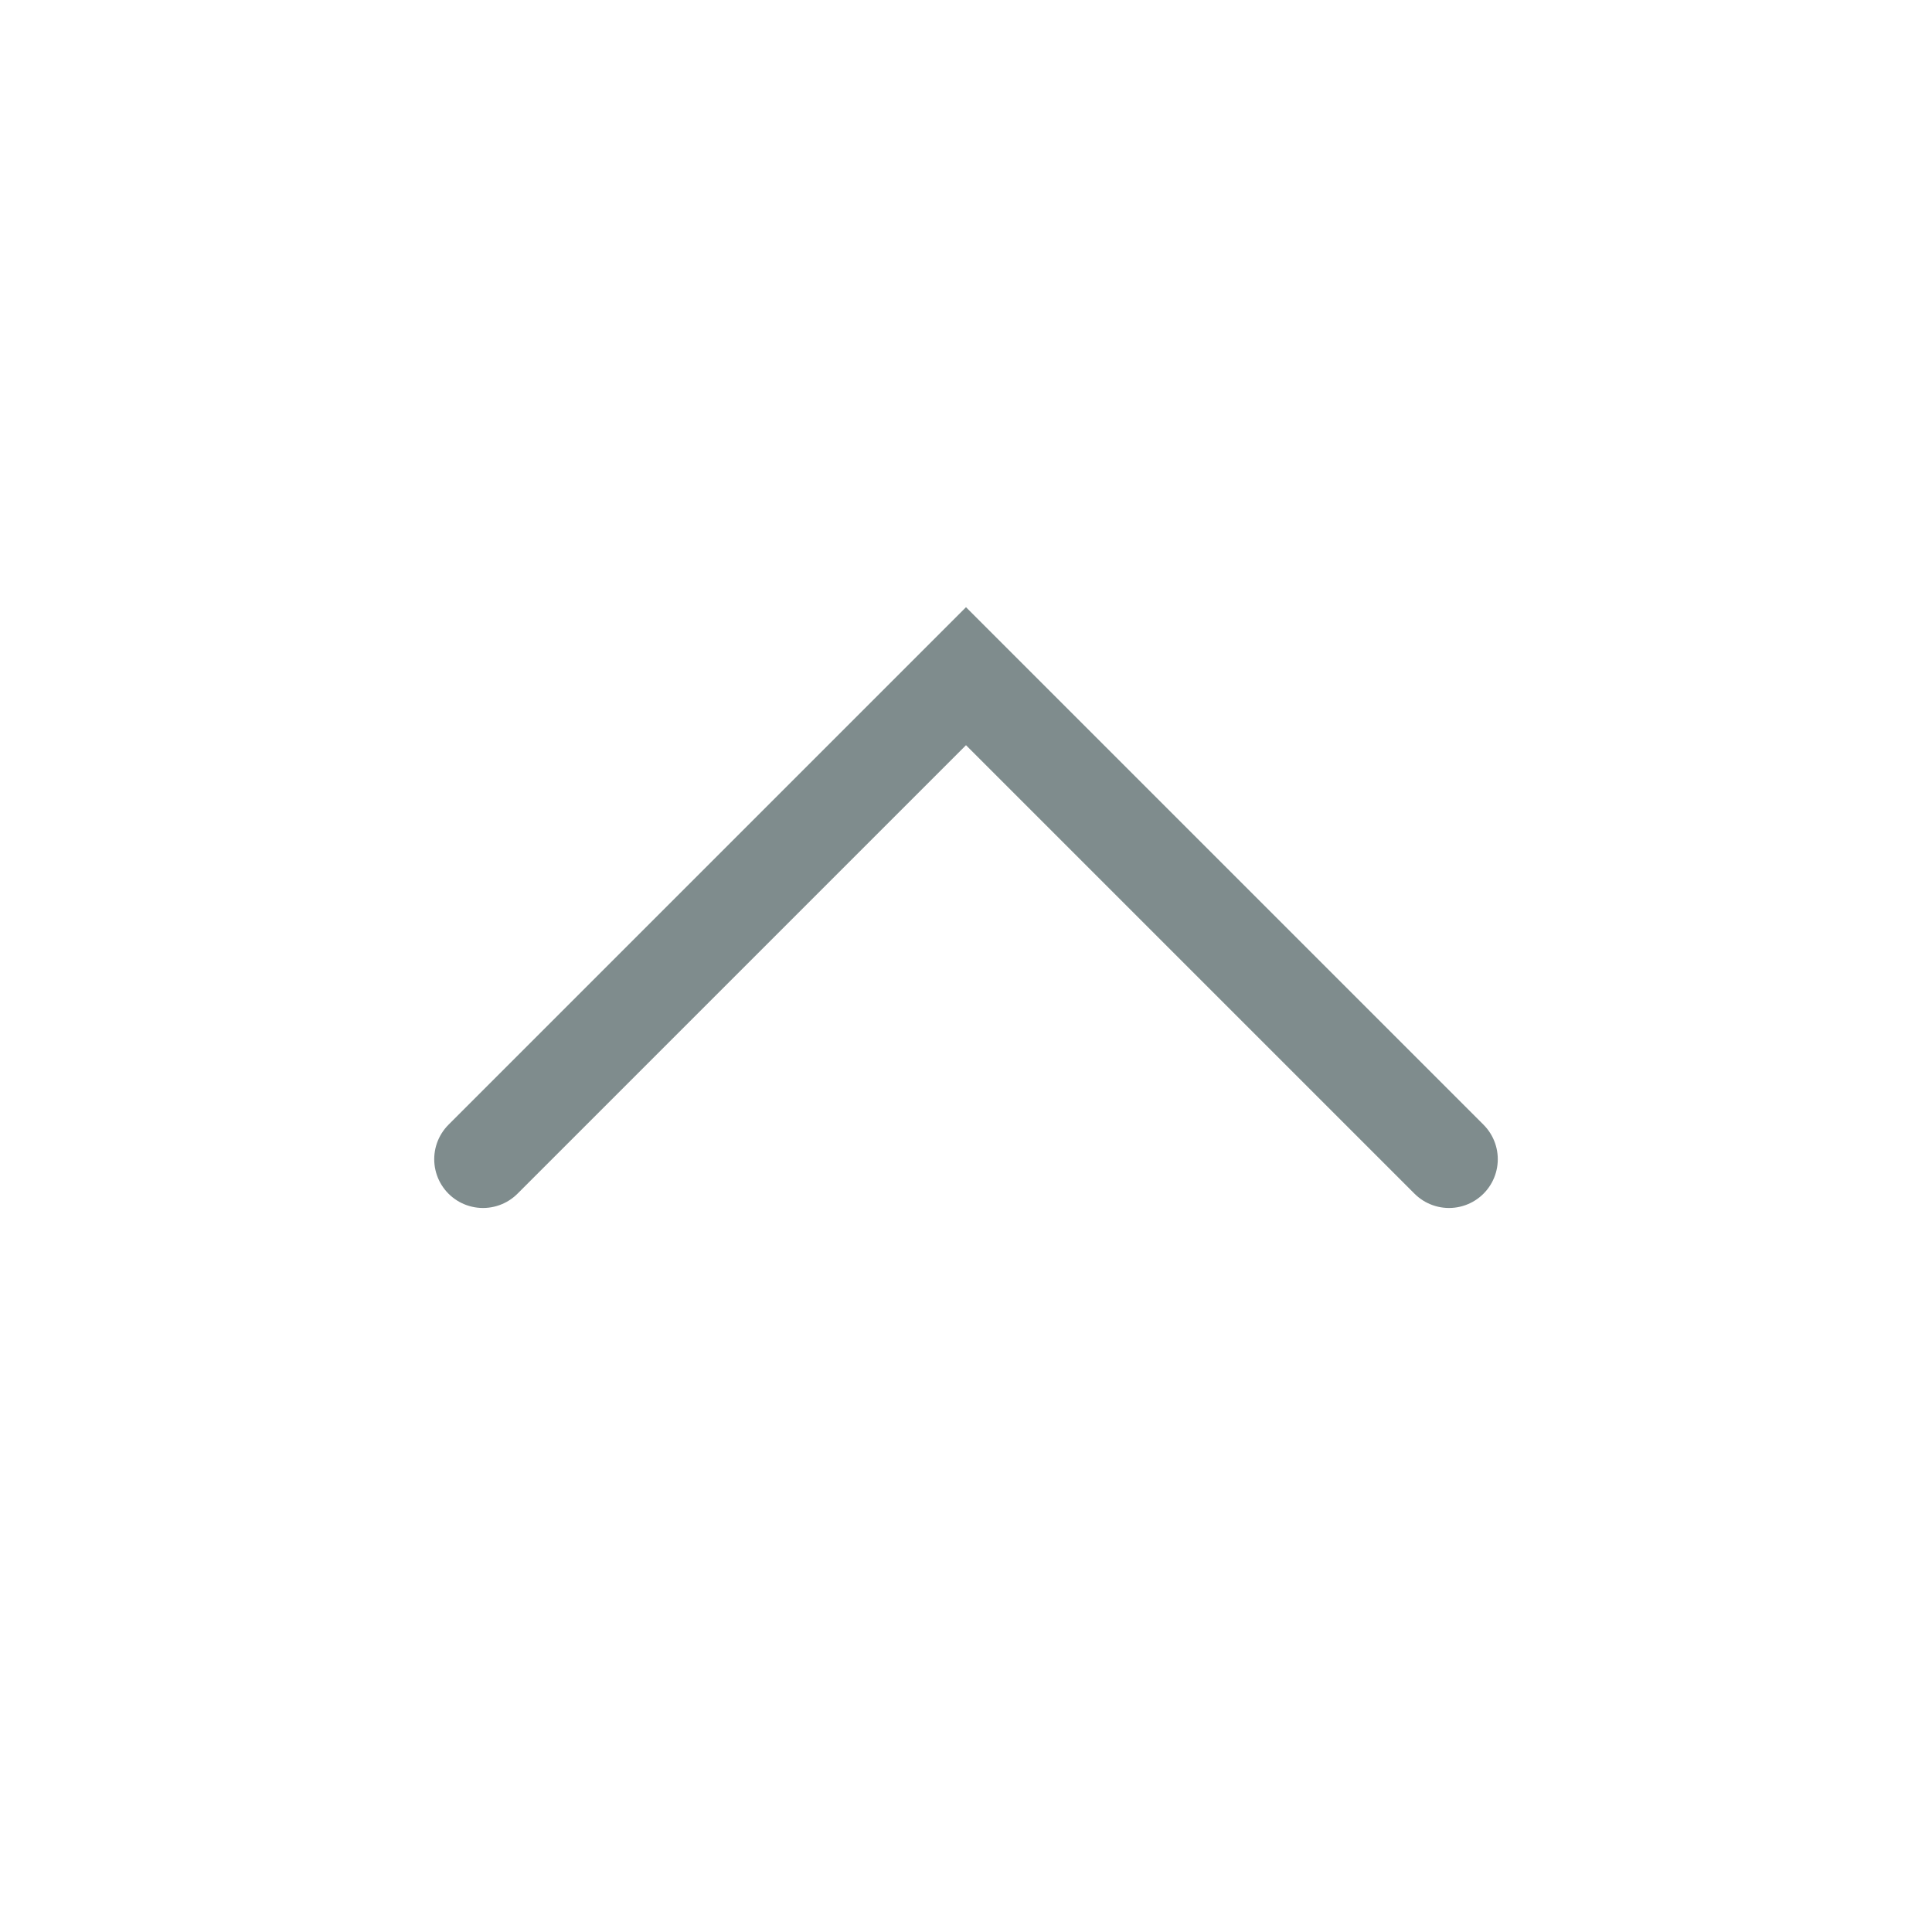
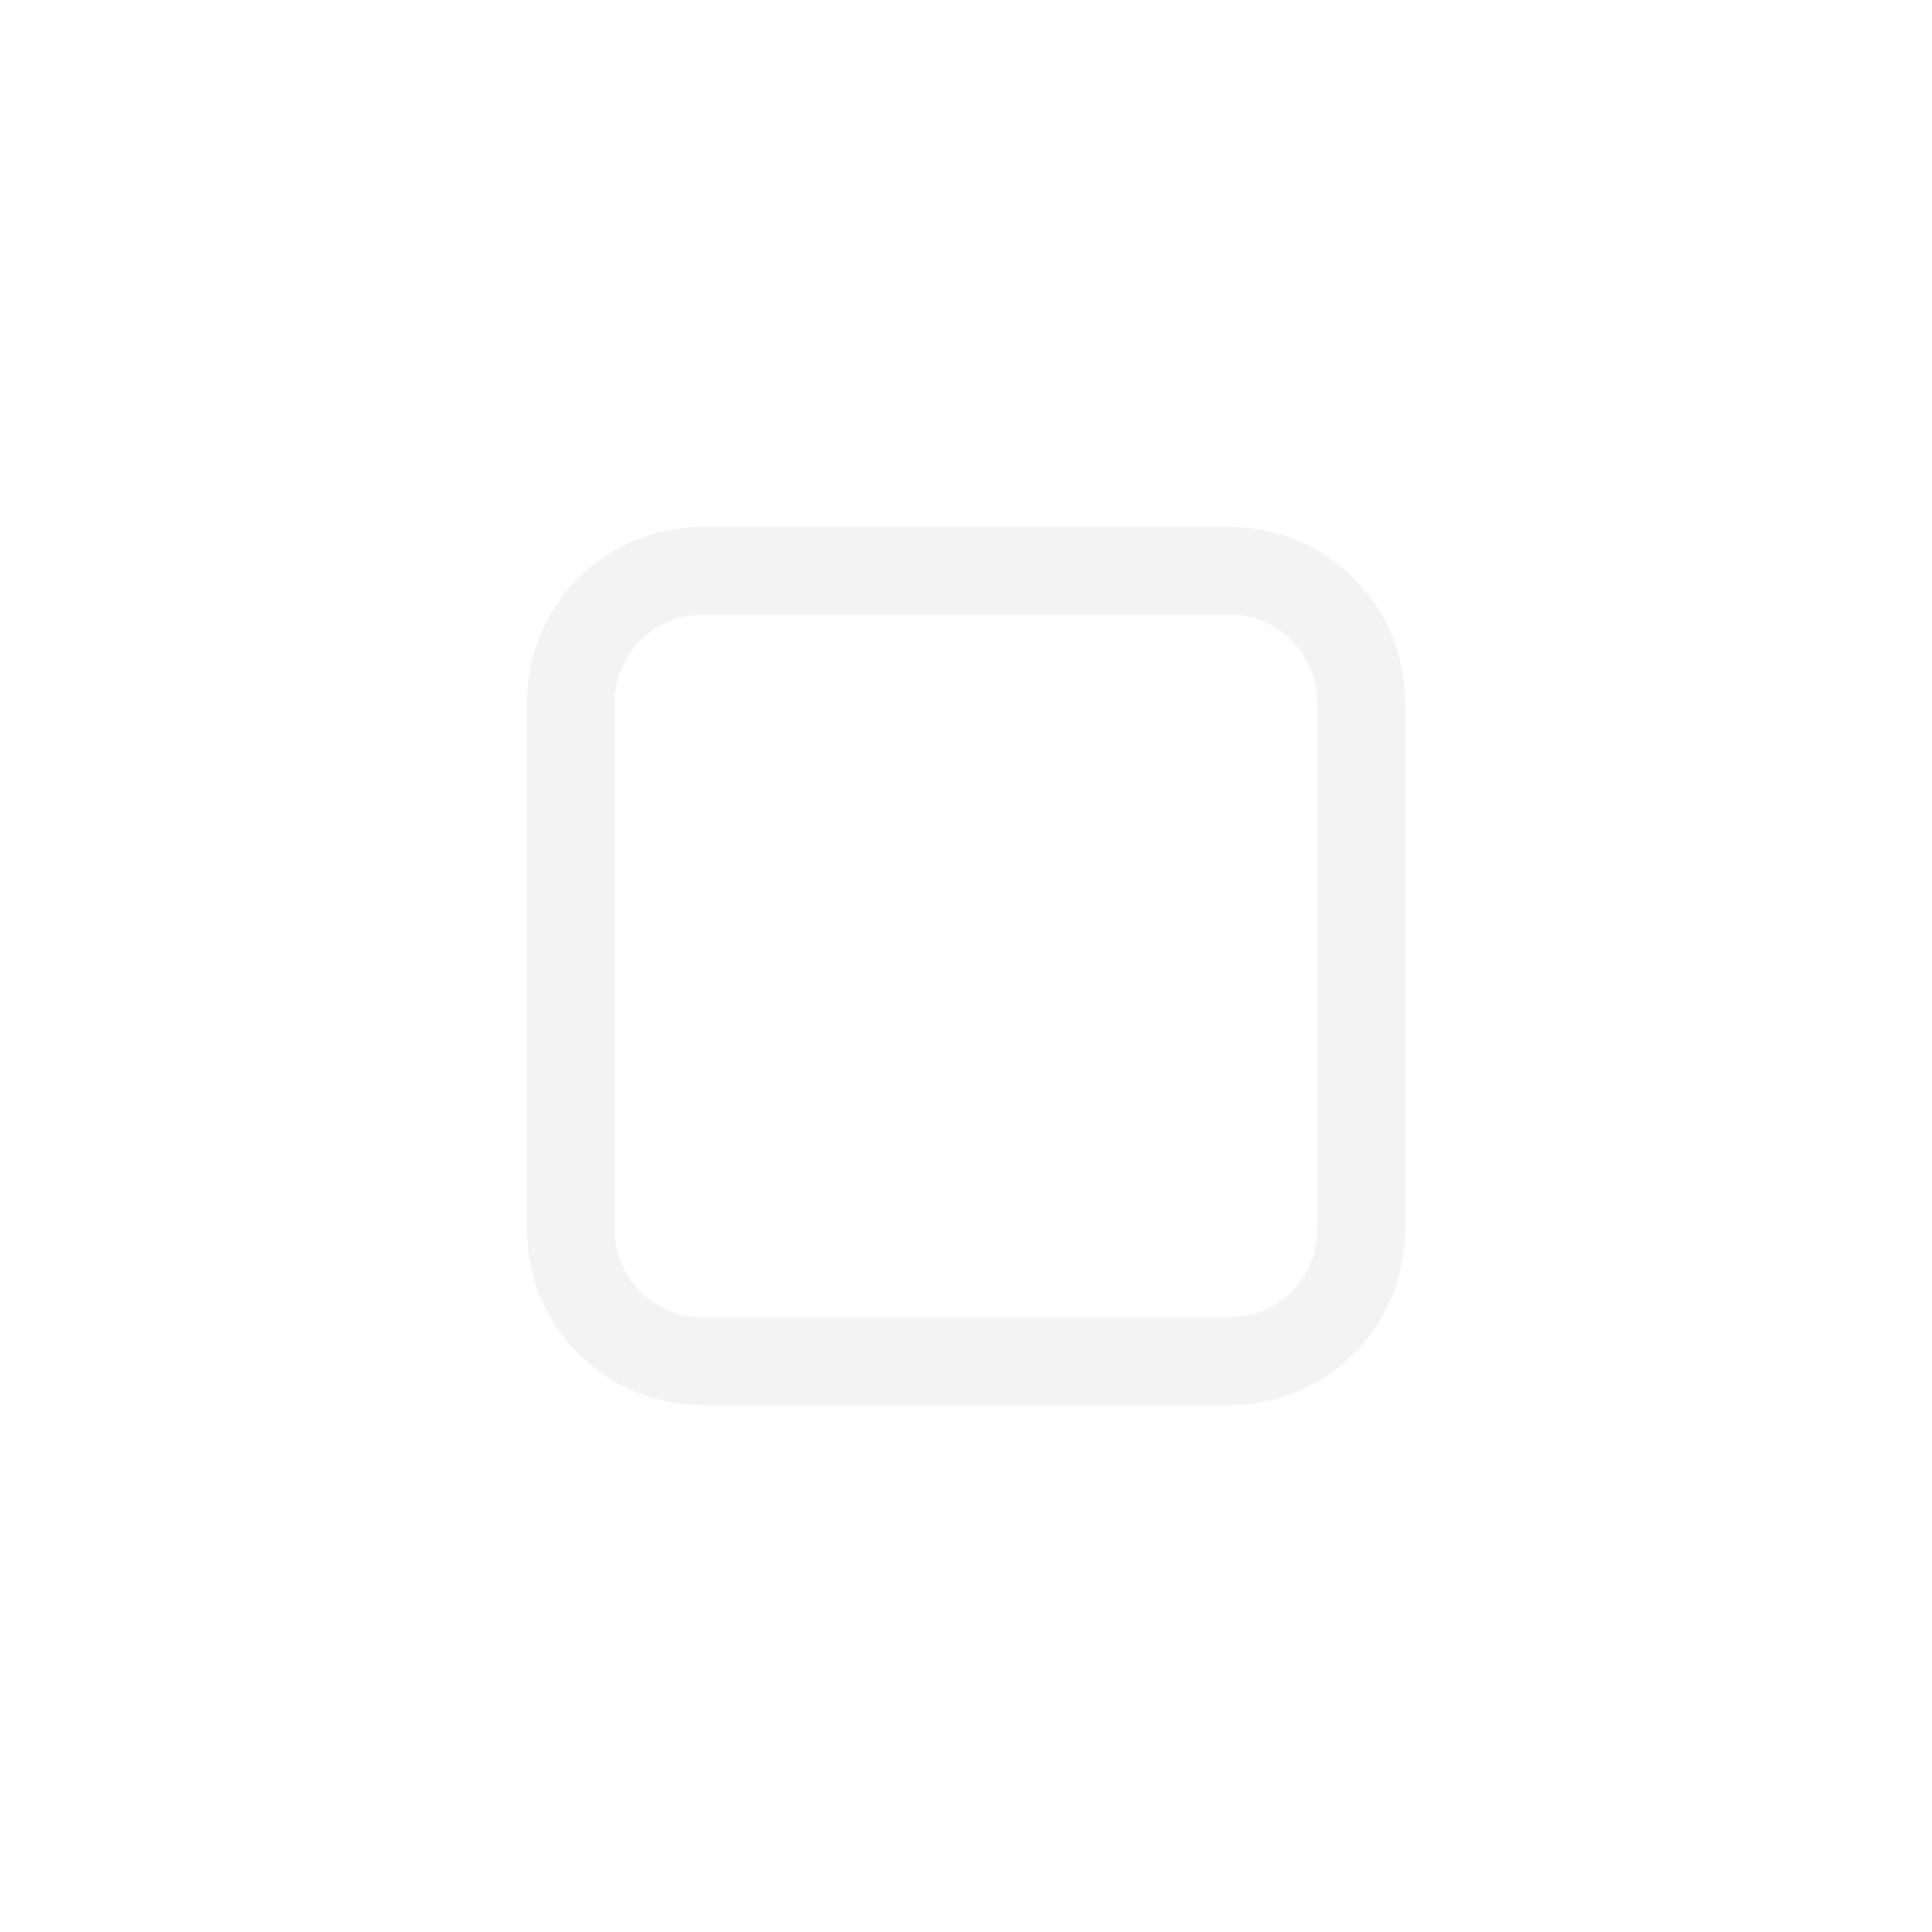
<svg xmlns="http://www.w3.org/2000/svg" viewBox="0 0 50 50" version="1.2" baseProfile="tiny">
  <defs>
</defs>
  <g fill="none" stroke="black" stroke-width="1" fill-rule="evenodd" stroke-linecap="square" stroke-linejoin="bevel">
-     <g fill="none" stroke="#7f8c8d" stroke-opacity="1" stroke-width="1.01" stroke-linecap="round" stroke-linejoin="miter" stroke-miterlimit="2" transform="matrix(2.5,0,0,2.5,2.5,2.5)" font-family="Noto Sans" font-size="10" font-weight="400" font-style="normal">
-       <polyline fill="none" vector-effect="none" points="4,11 9,6 14,11 " />
+     <g fill="#000000" fill-opacity="1" stroke="none" transform="matrix(2.27273,0,0,2.27273,0,0)" font-family="Noto Sans" font-size="10" font-weight="400" font-style="normal" opacity="0">
+       <rect x="0" y="0" width="22" height="22" />
+     </g>
+     <g fill="#dedede" fill-opacity="1" stroke="none" transform="matrix(2.27273,0,0,2.27273,0,0)" font-family="Noto Sans" font-size="10" font-weight="400" font-style="normal" opacity="0.35">
+       <path vector-effect="none" fill-rule="nonzero" d="M8,6 C6.892,6 6,6.892 6,8 L6,14 C6,15.108 6.892,16 8,16 L14,16 C15.108,16 16,15.108 16,14 L16,8 C16,6.892 15.108,6 14,6 L8,6 M8,7 L14,7 C14.554,7 15,7.446 15,8 L15,14 C15,14.554 14.554,15 14,15 L8,15 C7.446,15 7,14.554 7,14 L7,8 C7,7.446 7.446,7 8,7 " />
    </g>
    <g fill="none" stroke="#000000" stroke-opacity="1" stroke-width="1" stroke-linecap="square" stroke-linejoin="bevel" transform="matrix(1,0,0,1,0,0)" font-family="Noto Sans" font-size="10" font-weight="400" font-style="normal">
</g>
  </g>
</svg>
